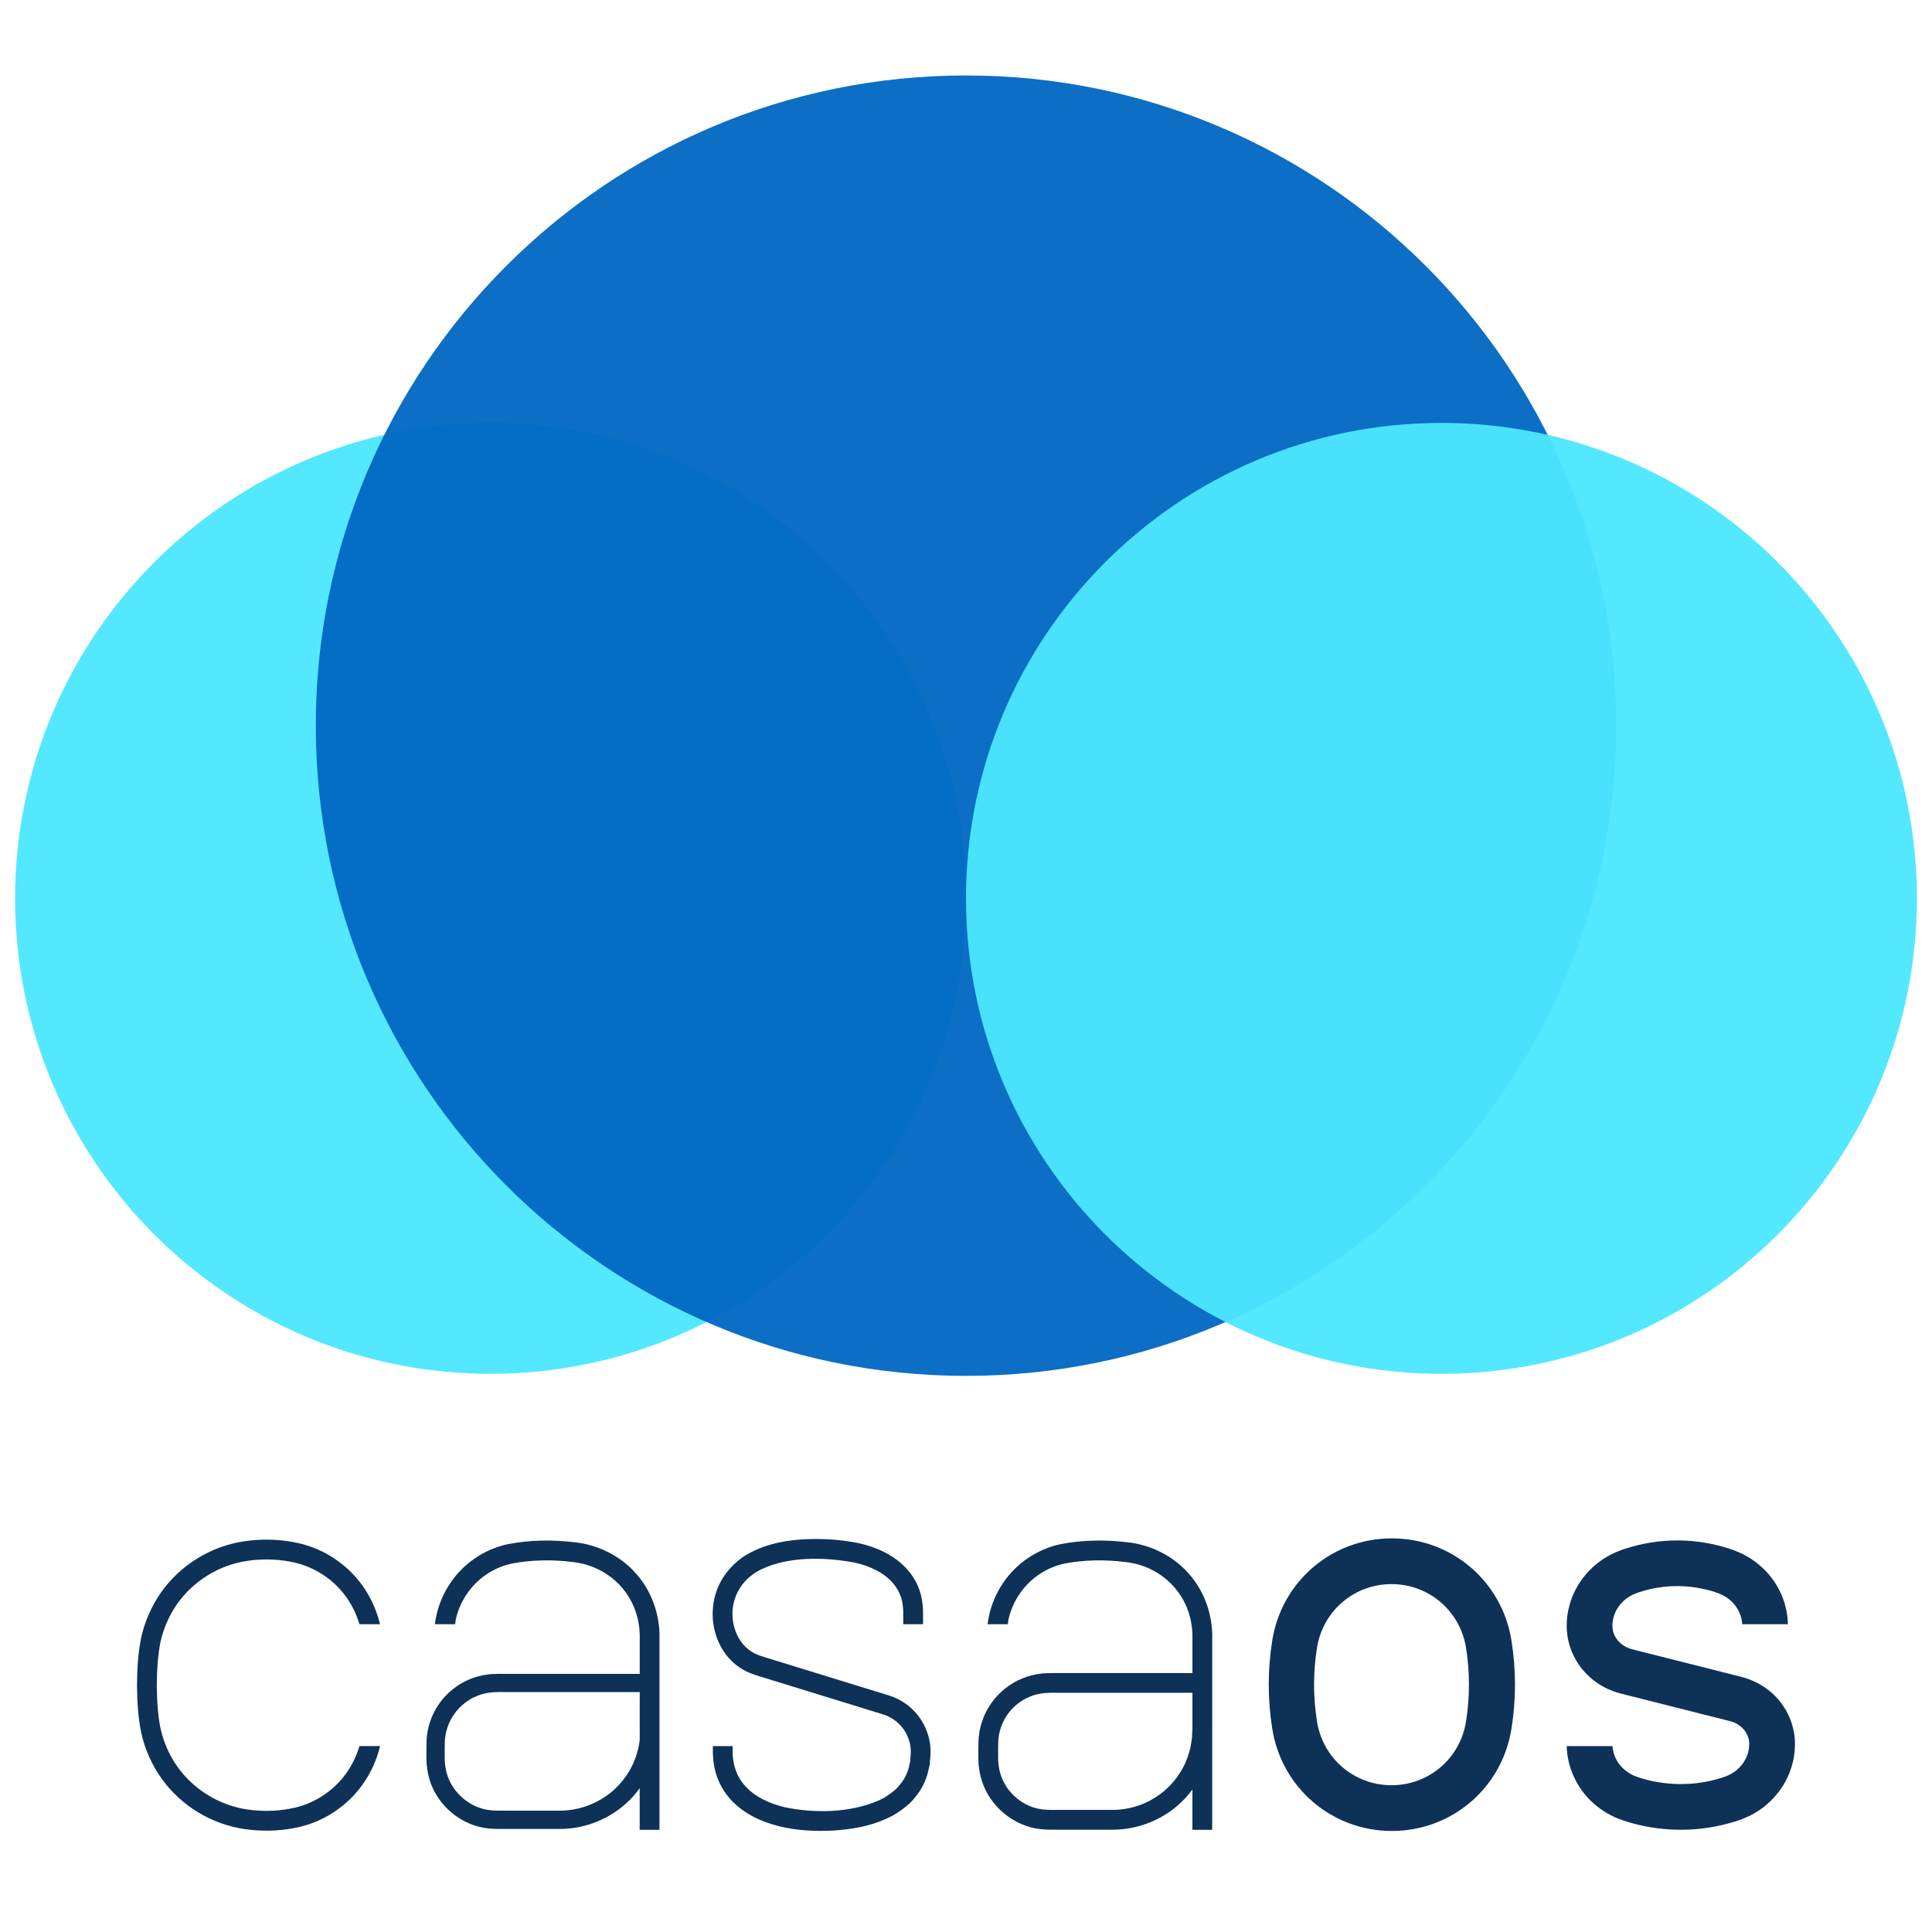
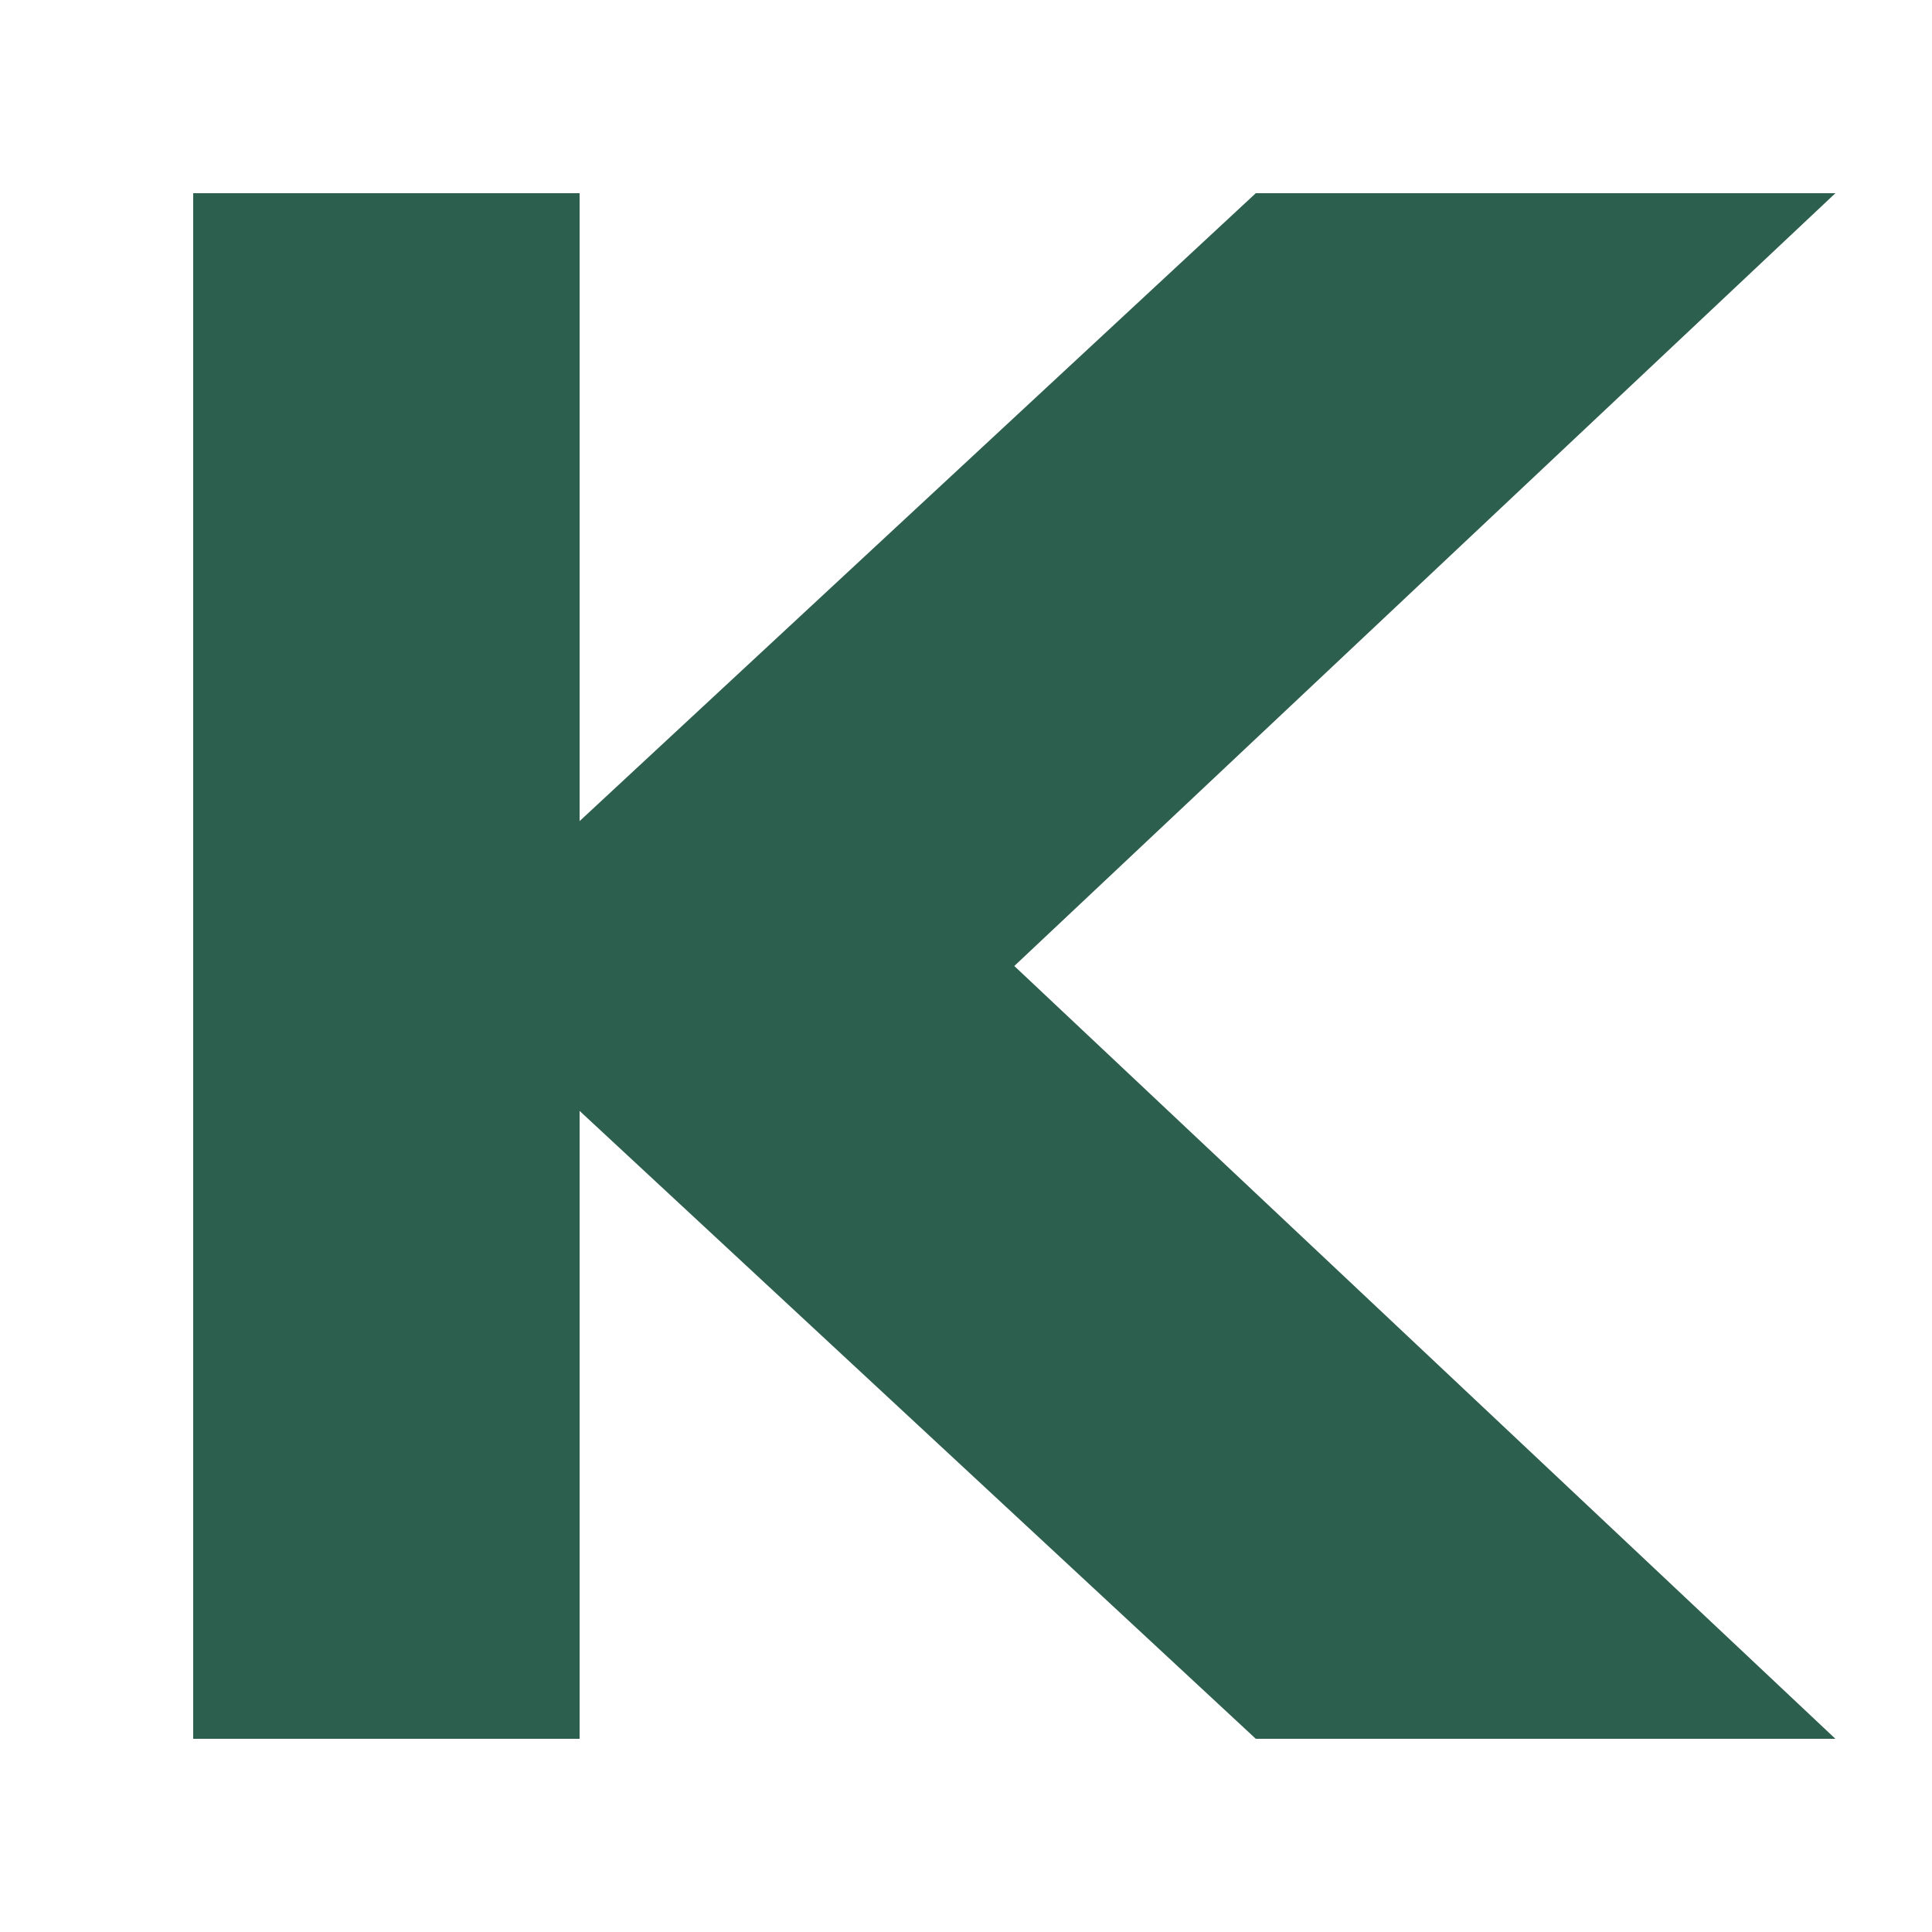
- <svg xmlns="http://www.w3.org/2000/svg" width="128" height="128" viewBox="0 0 128 128" fill="none">
-   <path d="M42.153 104.271C41.129 103.084 39.593 102.332 38.075 102.18C36.604 102.004 35.152 102.017 33.657 102.302C32.117 102.624 30.718 103.567 29.842 104.873C29.399 105.523 29.083 106.256 28.914 107.023C28.87 107.218 28.837 107.414 28.812 107.61H30.157C30.174 107.508 30.172 107.405 30.194 107.306C30.327 106.703 30.577 106.125 30.926 105.612C31.616 104.58 32.718 103.837 33.933 103.586C35.198 103.343 36.593 103.319 37.912 103.484C39.191 103.617 40.34 104.199 41.168 105.138C41.997 106.079 42.418 107.293 42.384 108.584V110.898H33.678C33.283 110.901 32.928 110.886 32.457 110.92C32.015 110.97 31.574 111.064 31.161 111.235C30.331 111.568 29.607 112.146 29.094 112.876C28.583 113.605 28.283 114.489 28.259 115.38C28.246 115.811 28.253 116.161 28.253 116.569C28.261 117.015 28.327 117.458 28.453 117.887C28.961 119.612 30.546 120.945 32.335 121.136C32.8 121.184 33.189 121.169 33.57 121.171H34.733H37.062C38.765 121.184 40.479 120.491 41.69 119.284C41.944 119.034 42.171 118.76 42.381 118.471V121.23H43.692V112.798V108.581C43.742 107.066 43.201 105.436 42.153 104.271ZM42.383 112.798V114.67C42.368 114.67 42.371 114.67 42.383 114.672V115.287L42.318 115.707C42.242 116.048 42.14 116.38 42.008 116.704C41.738 117.345 41.34 117.934 40.842 118.423C39.847 119.408 38.469 119.969 37.063 119.96H34.735H33.572C33.178 119.96 32.787 119.967 32.481 119.932C31.163 119.793 29.987 118.802 29.613 117.532C29.522 117.215 29.472 116.887 29.464 116.558C29.464 116.189 29.457 115.763 29.47 115.418C29.488 114.757 29.709 114.111 30.087 113.57C30.466 113.029 31.003 112.601 31.615 112.355C32.239 112.09 32.855 112.092 33.678 112.105H42.384V112.798H42.383Z" fill="#0E3157" />
-   <path d="M80.312 114.681V112.8V108.583C80.361 107.066 79.818 105.436 78.77 104.271C77.746 103.084 76.21 102.332 74.692 102.18C73.223 102.004 71.769 102.017 70.274 102.302C68.733 102.624 67.335 103.567 66.459 104.873C66.016 105.523 65.7 106.256 65.531 107.023C65.487 107.218 65.453 107.414 65.429 107.61H66.774C66.791 107.508 66.789 107.405 66.811 107.306C66.944 106.703 67.194 106.125 67.543 105.612C68.233 104.58 69.335 103.837 70.55 103.586C71.815 103.343 73.21 103.319 74.528 103.484C75.808 103.617 76.957 104.199 77.784 105.138C78.614 106.079 79.035 107.293 79.001 108.584V110.846H70.295C69.898 110.849 69.548 110.835 69.07 110.868C68.624 110.92 68.178 111.014 67.759 111.187C66.922 111.524 66.189 112.107 65.67 112.846C65.153 113.583 64.852 114.476 64.826 115.378C64.813 115.811 64.82 116.161 64.82 116.569C64.827 117.019 64.896 117.469 65.024 117.902C65.537 119.645 67.141 120.993 68.948 121.186C69.421 121.236 69.808 121.221 70.189 121.223H71.352H73.68C75.397 121.236 77.123 120.539 78.344 119.321C78.585 119.086 78.799 118.826 78.999 118.556V121.232H80.311V114.685C80.361 114.683 80.39 114.683 80.312 114.681ZM79.001 112.798V114.67C78.903 114.67 78.948 114.672 79.001 114.674V114.676C78.998 114.676 78.999 114.676 78.996 114.676V114.683L78.994 114.7L78.992 114.731L78.988 114.796L78.981 114.926L78.966 115.185L78.886 115.696C78.812 116.033 78.71 116.363 78.579 116.683C78.311 117.319 77.916 117.902 77.423 118.387C76.438 119.363 75.073 119.919 73.68 119.91H71.352H70.189C69.795 119.91 69.404 119.917 69.104 119.882C67.805 119.747 66.646 118.769 66.278 117.517C66.187 117.206 66.139 116.882 66.131 116.556C66.131 116.189 66.124 115.761 66.137 115.418C66.153 114.767 66.372 114.129 66.744 113.596C67.118 113.063 67.648 112.642 68.25 112.4C68.867 112.138 69.467 112.14 70.295 112.153H79.001V112.798Z" fill="#0E3157" />
-   <path d="M59.651 112.655C59.373 112.49 59.014 112.361 58.749 112.283L57.947 112.037L54.737 111.048L51.528 110.059C51.02 109.892 50.383 109.733 50.035 109.562C49.641 109.366 49.296 109.07 49.046 108.69C48.538 107.934 48.392 106.906 48.657 106.019C48.924 105.114 49.565 104.388 50.455 103.964C52.243 103.117 54.578 103.15 56.612 103.523C57.606 103.741 58.554 104.184 59.156 104.882C59.456 105.228 59.666 105.636 59.766 106.082C59.81 106.308 59.838 106.54 59.842 106.777L59.843 107.61H61.155L61.153 106.764C61.149 106.442 61.11 106.116 61.044 105.792C60.901 105.145 60.583 104.525 60.151 104.026C59.273 103.021 58.067 102.502 56.893 102.239C55.7 101.998 54.569 101.932 53.382 101.976C52.209 102.037 51 102.224 49.87 102.787C48.733 103.313 47.749 104.391 47.398 105.651C47.031 106.912 47.218 108.305 47.955 109.42C48.32 109.975 48.848 110.44 49.455 110.74C50.122 111.042 50.589 111.125 51.141 111.314L54.35 112.303L57.56 113.292L58.362 113.539C58.634 113.62 58.804 113.683 59.01 113.802C59.403 114.017 59.732 114.341 59.966 114.722C60.195 115.106 60.334 115.546 60.344 115.995C60.345 116.222 60.31 116.472 60.301 116.711C60.234 116.935 60.214 117.178 60.118 117.387C59.968 117.826 59.684 118.195 59.362 118.532C59.003 118.836 58.614 119.128 58.142 119.315C56.297 120.101 53.967 120.152 51.967 119.728C50.97 119.484 50.016 119.045 49.385 118.345C48.739 117.634 48.492 116.771 48.54 115.685H47.229C47.216 116.211 47.248 116.935 47.448 117.539C47.638 118.165 47.977 118.754 48.418 119.232C49.307 120.201 50.494 120.714 51.656 121.003C52.839 121.284 54.01 121.338 55.182 121.28C56.352 121.204 57.545 121.027 58.677 120.512C59.249 120.28 59.779 119.906 60.264 119.482C60.719 119.019 61.123 118.473 61.342 117.848C61.473 117.547 61.514 117.221 61.596 116.908C61.616 116.587 61.657 116.282 61.653 115.95C61.636 115.278 61.431 114.613 61.084 114.039C60.736 113.465 60.242 112.979 59.651 112.655Z" fill="#0E3157" />
-   <path d="M23.814 115.682C23.456 116.893 22.725 117.993 21.702 118.745C20.976 119.299 20.117 119.671 19.217 119.83C18.291 120.006 17.331 120.017 16.398 119.884C14.559 119.619 12.855 118.586 11.773 117.074C11.232 116.32 10.853 115.457 10.645 114.555C10.455 113.67 10.397 112.633 10.388 111.672C10.392 110.709 10.453 109.677 10.632 108.784C10.834 107.881 11.214 107.018 11.744 106.256C12.816 104.739 14.511 103.689 16.35 103.417C17.281 103.275 18.239 103.284 19.169 103.452C20.069 103.61 20.934 103.967 21.663 104.517C22.706 105.269 23.452 106.382 23.814 107.61H25.177C24.784 105.966 23.819 104.456 22.443 103.463C21.55 102.791 20.491 102.35 19.393 102.16C18.326 101.967 17.228 101.956 16.153 102.119C13.966 102.441 11.947 103.691 10.673 105.497C10.042 106.401 9.59 107.429 9.351 108.505C9.132 109.603 9.086 110.609 9.077 111.672C9.093 112.737 9.134 113.739 9.366 114.841C9.612 115.915 10.066 116.943 10.708 117.839C11.992 119.638 14.024 120.869 16.211 121.182C17.285 121.336 18.383 121.323 19.45 121.121C20.548 120.927 21.6 120.471 22.489 119.795C23.841 118.8 24.791 117.308 25.18 115.682H23.814Z" fill="#0E3157" />
-   <path d="M116.517 111.546C116.189 111.374 115.848 111.224 115.493 111.131L114.72 110.933L111.772 110.188L108.823 109.444L108.103 109.26C107.966 109.223 107.836 109.172 107.712 109.11C107.47 108.981 107.26 108.799 107.108 108.586C106.801 108.164 106.749 107.644 106.934 107.034C107.123 106.466 107.558 105.962 108.131 105.675C108.377 105.547 108.822 105.408 109.233 105.308C109.648 105.208 110.07 105.141 110.496 105.108C111.348 105.04 112.211 105.112 113.039 105.314C113.957 105.536 114.439 105.769 114.874 106.26C115.074 106.495 115.23 106.766 115.322 107.049C115.365 107.192 115.402 107.338 115.415 107.486C115.422 107.527 115.422 107.568 115.422 107.61H118.45C118.445 107.462 118.445 107.312 118.425 107.166C118.391 106.808 118.308 106.458 118.202 106.117C117.982 105.438 117.621 104.812 117.163 104.278C116.7 103.75 116.141 103.31 115.524 102.993C114.865 102.663 114.32 102.519 113.754 102.373C112.613 102.095 111.431 101.998 110.262 102.091C109.677 102.137 109.098 102.228 108.527 102.365C107.957 102.511 107.42 102.652 106.758 102.978C105.519 103.6 104.51 104.725 104.06 106.086C103.843 106.779 103.743 107.46 103.828 108.234C103.914 108.994 104.202 109.725 104.638 110.338C105.071 110.953 105.653 111.448 106.305 111.792C106.632 111.961 106.975 112.096 107.329 112.189L108.081 112.379L111.029 113.124L113.978 113.868L114.678 114.048C114.815 114.079 114.939 114.142 115.059 114.202C115.298 114.333 115.498 114.517 115.643 114.73C115.785 114.944 115.867 115.181 115.889 115.426C115.9 115.676 115.871 116.011 115.761 116.28C115.559 116.845 115.106 117.339 114.526 117.61C114.281 117.73 113.8 117.871 113.392 117.967C112.97 118.065 112.54 118.134 112.107 118.169C111.242 118.239 110.366 118.186 109.516 118.011C109.116 117.932 108.62 117.787 108.321 117.671C108.021 117.552 107.755 117.371 107.527 117.159C107.107 116.761 106.869 116.23 106.831 115.683H106.816H103.797C103.834 117.072 104.451 118.419 105.436 119.349C105.945 119.83 106.538 120.219 107.181 120.477C107.829 120.725 108.312 120.849 108.903 120.977C110.038 121.21 111.205 121.28 112.359 121.186C112.937 121.14 113.509 121.047 114.074 120.917C114.648 120.773 115.154 120.654 115.828 120.345C117.082 119.758 118.123 118.663 118.608 117.317C118.858 116.637 118.954 115.945 118.908 115.185C118.847 114.418 118.58 113.674 118.158 113.044C117.739 112.414 117.167 111.901 116.517 111.546Z" fill="#0E3157" />
-   <path d="M92.216 121.306C88.252 121.306 84.921 118.465 84.293 114.548C83.98 112.594 83.98 110.622 84.291 108.677C84.919 104.762 88.251 101.921 92.214 101.921C96.177 101.921 99.509 104.762 100.137 108.679C100.45 110.625 100.45 112.6 100.137 114.548C99.509 118.465 96.177 121.306 92.216 121.306ZM92.19 104.951C89.723 104.951 87.647 106.721 87.256 109.159C86.995 110.783 86.995 112.433 87.256 114.059C87.648 116.506 89.723 118.276 92.192 118.276C94.659 118.276 96.735 116.506 97.126 114.068C97.387 112.44 97.387 110.787 97.126 109.159C96.733 106.721 94.657 104.951 92.19 104.951Z" fill="#0E3157" />
-   <path opacity="0.95" d="M32.5 91.019C49.897 91.019 64 76.916 64 59.519C64 42.122 49.897 28.019 32.5 28.019C15.103 28.019 1 42.122 1 59.519C1 76.916 15.103 91.019 32.5 91.019Z" fill="#4CE7FF" />
-   <path opacity="0.95" d="M64 91.155C87.791 91.155 107.077 71.868 107.077 48.077C107.077 24.286 87.791 5 64 5C40.209 5 20.923 24.286 20.923 48.077C20.923 71.868 40.209 91.155 64 91.155Z" fill="#0067C2" />
-   <path opacity="0.95" d="M95.5 91.019C112.897 91.019 127 76.916 127 59.519C127 42.122 112.897 28.019 95.5 28.019C78.103 28.019 64 42.122 64 59.519C64 76.916 78.103 91.019 95.5 91.019Z" fill="#4CE7FF" />
+ <svg xmlns="http://www.w3.org/2000/svg" viewBox="0 0 40 40" width="128" height="128" role="img" aria-label="KODE NAS">
+   <path fill="#2D5F4E" d="M 4 4 H 12 V 17 L 26 4 H 38 L 21 20 L 38 36 H 26 L 12 23 V 36 H 4 Z" />
</svg>
